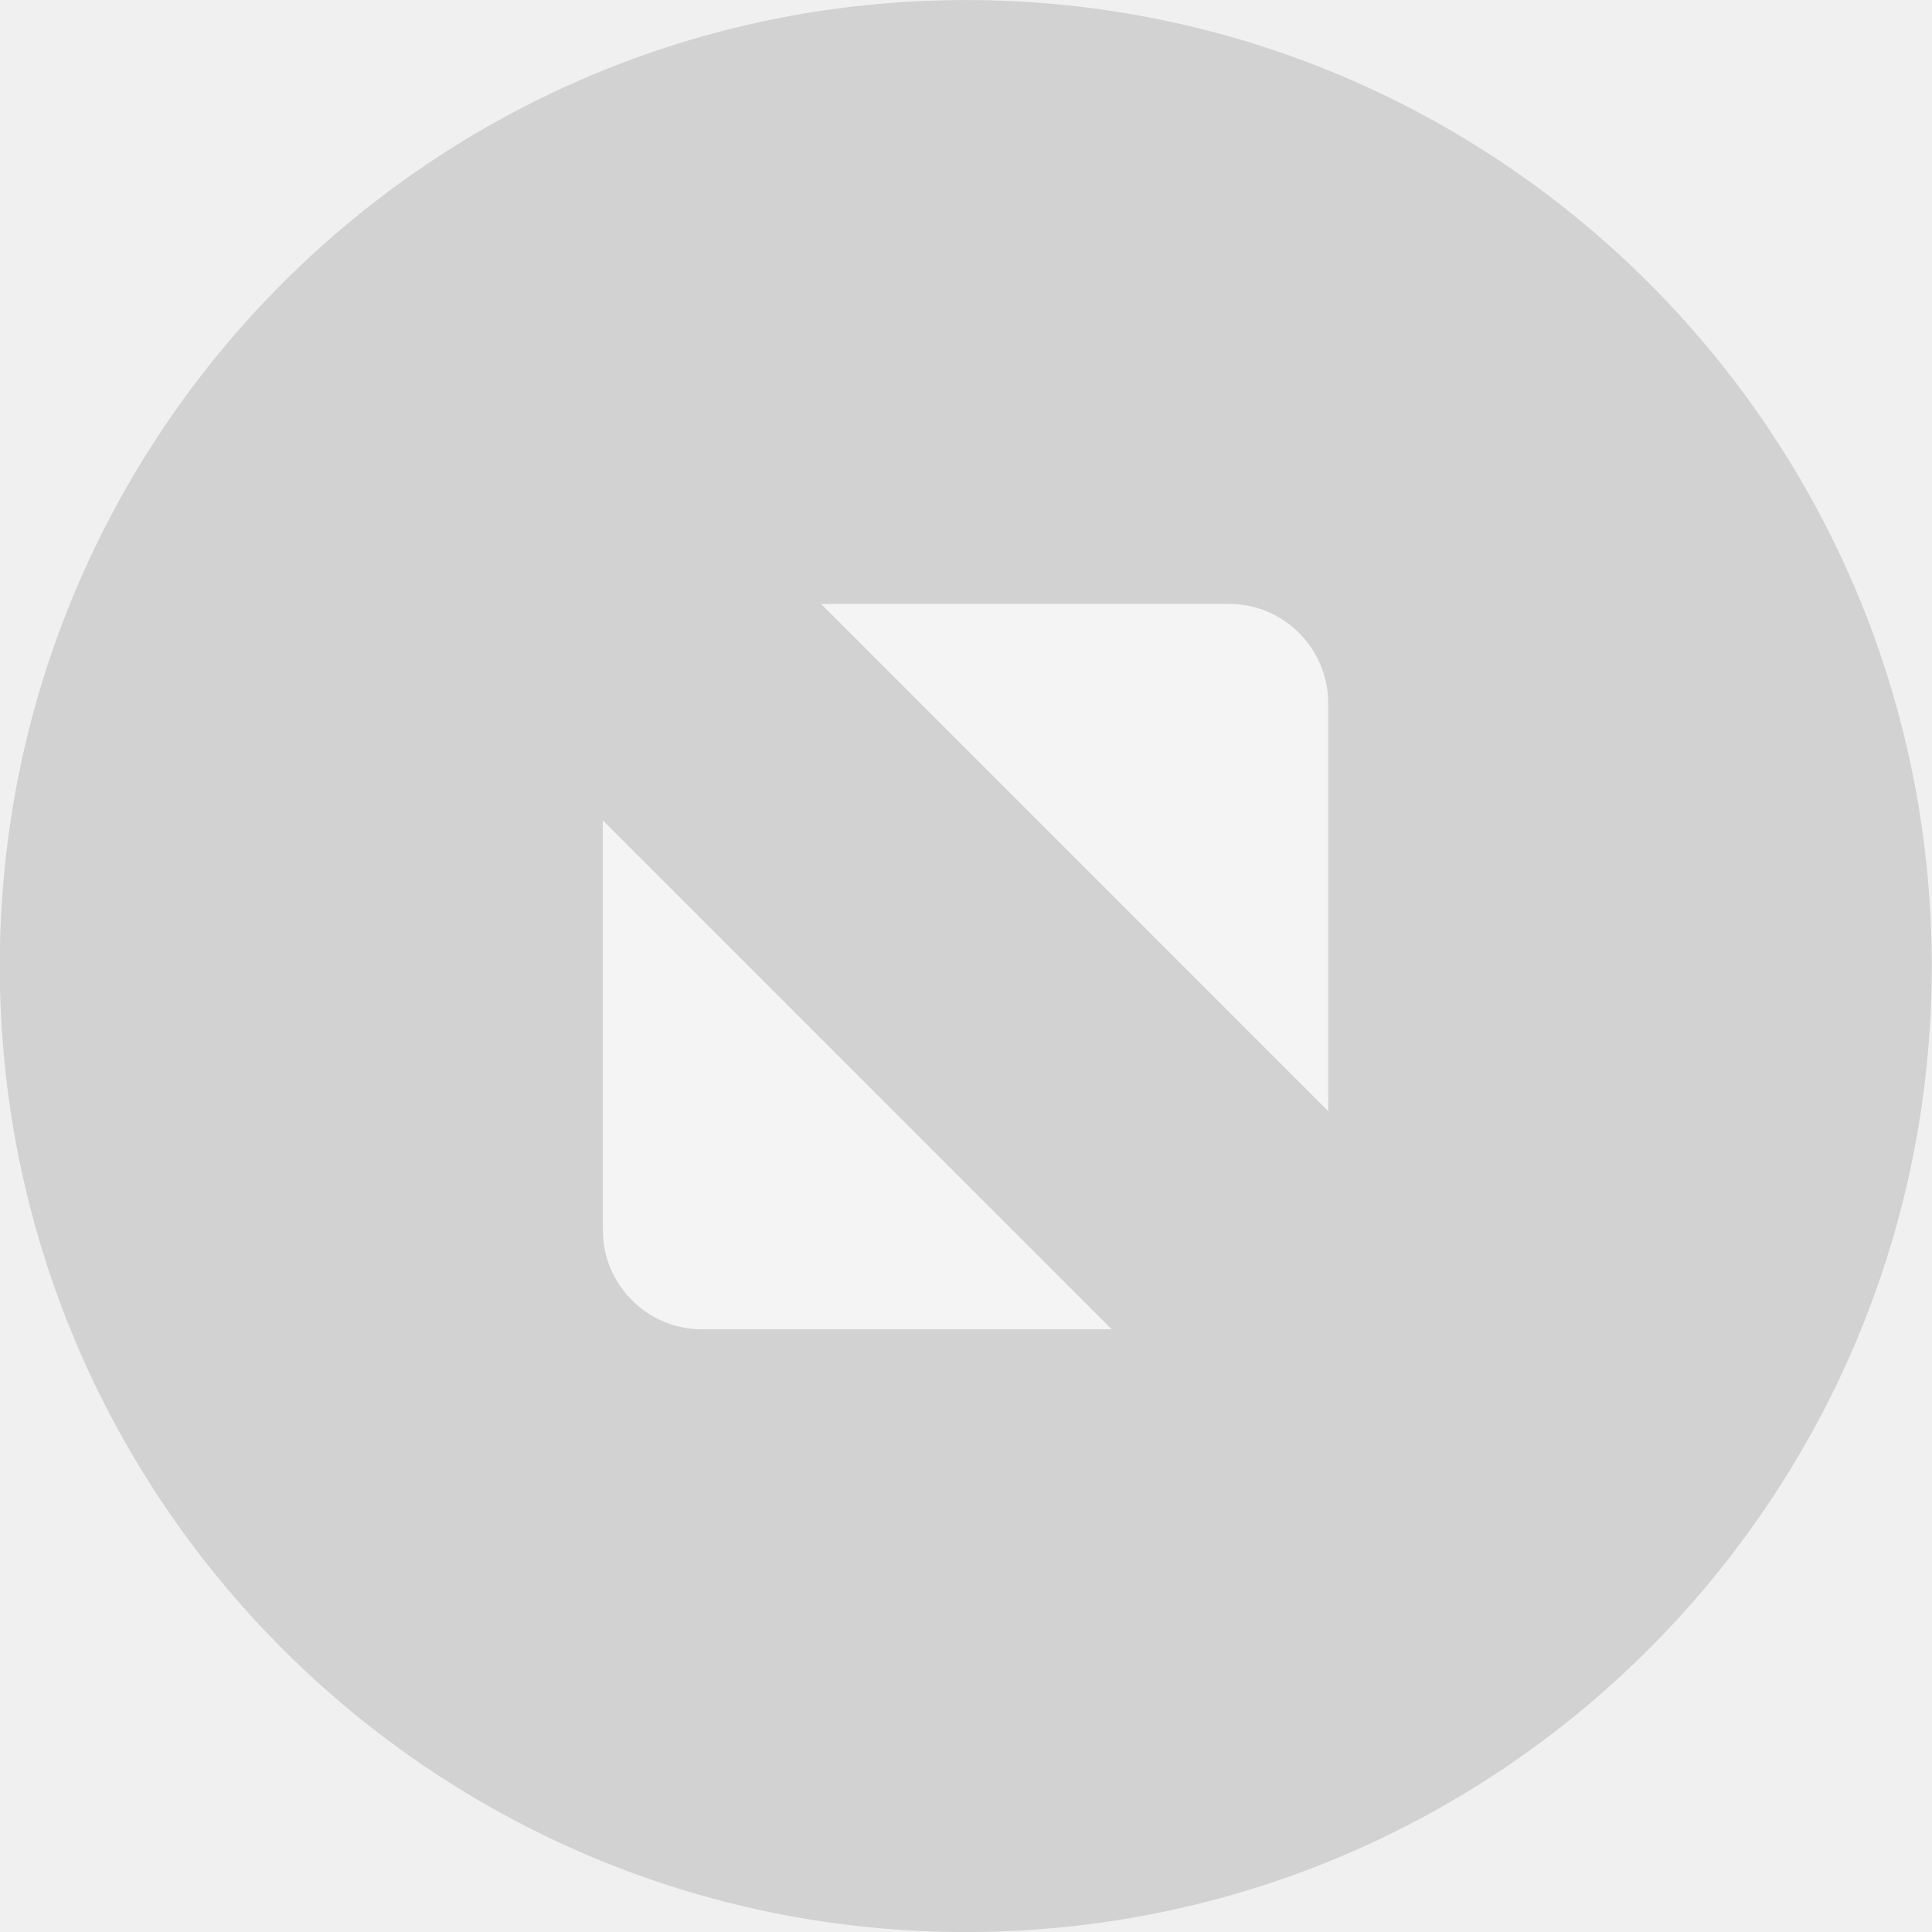
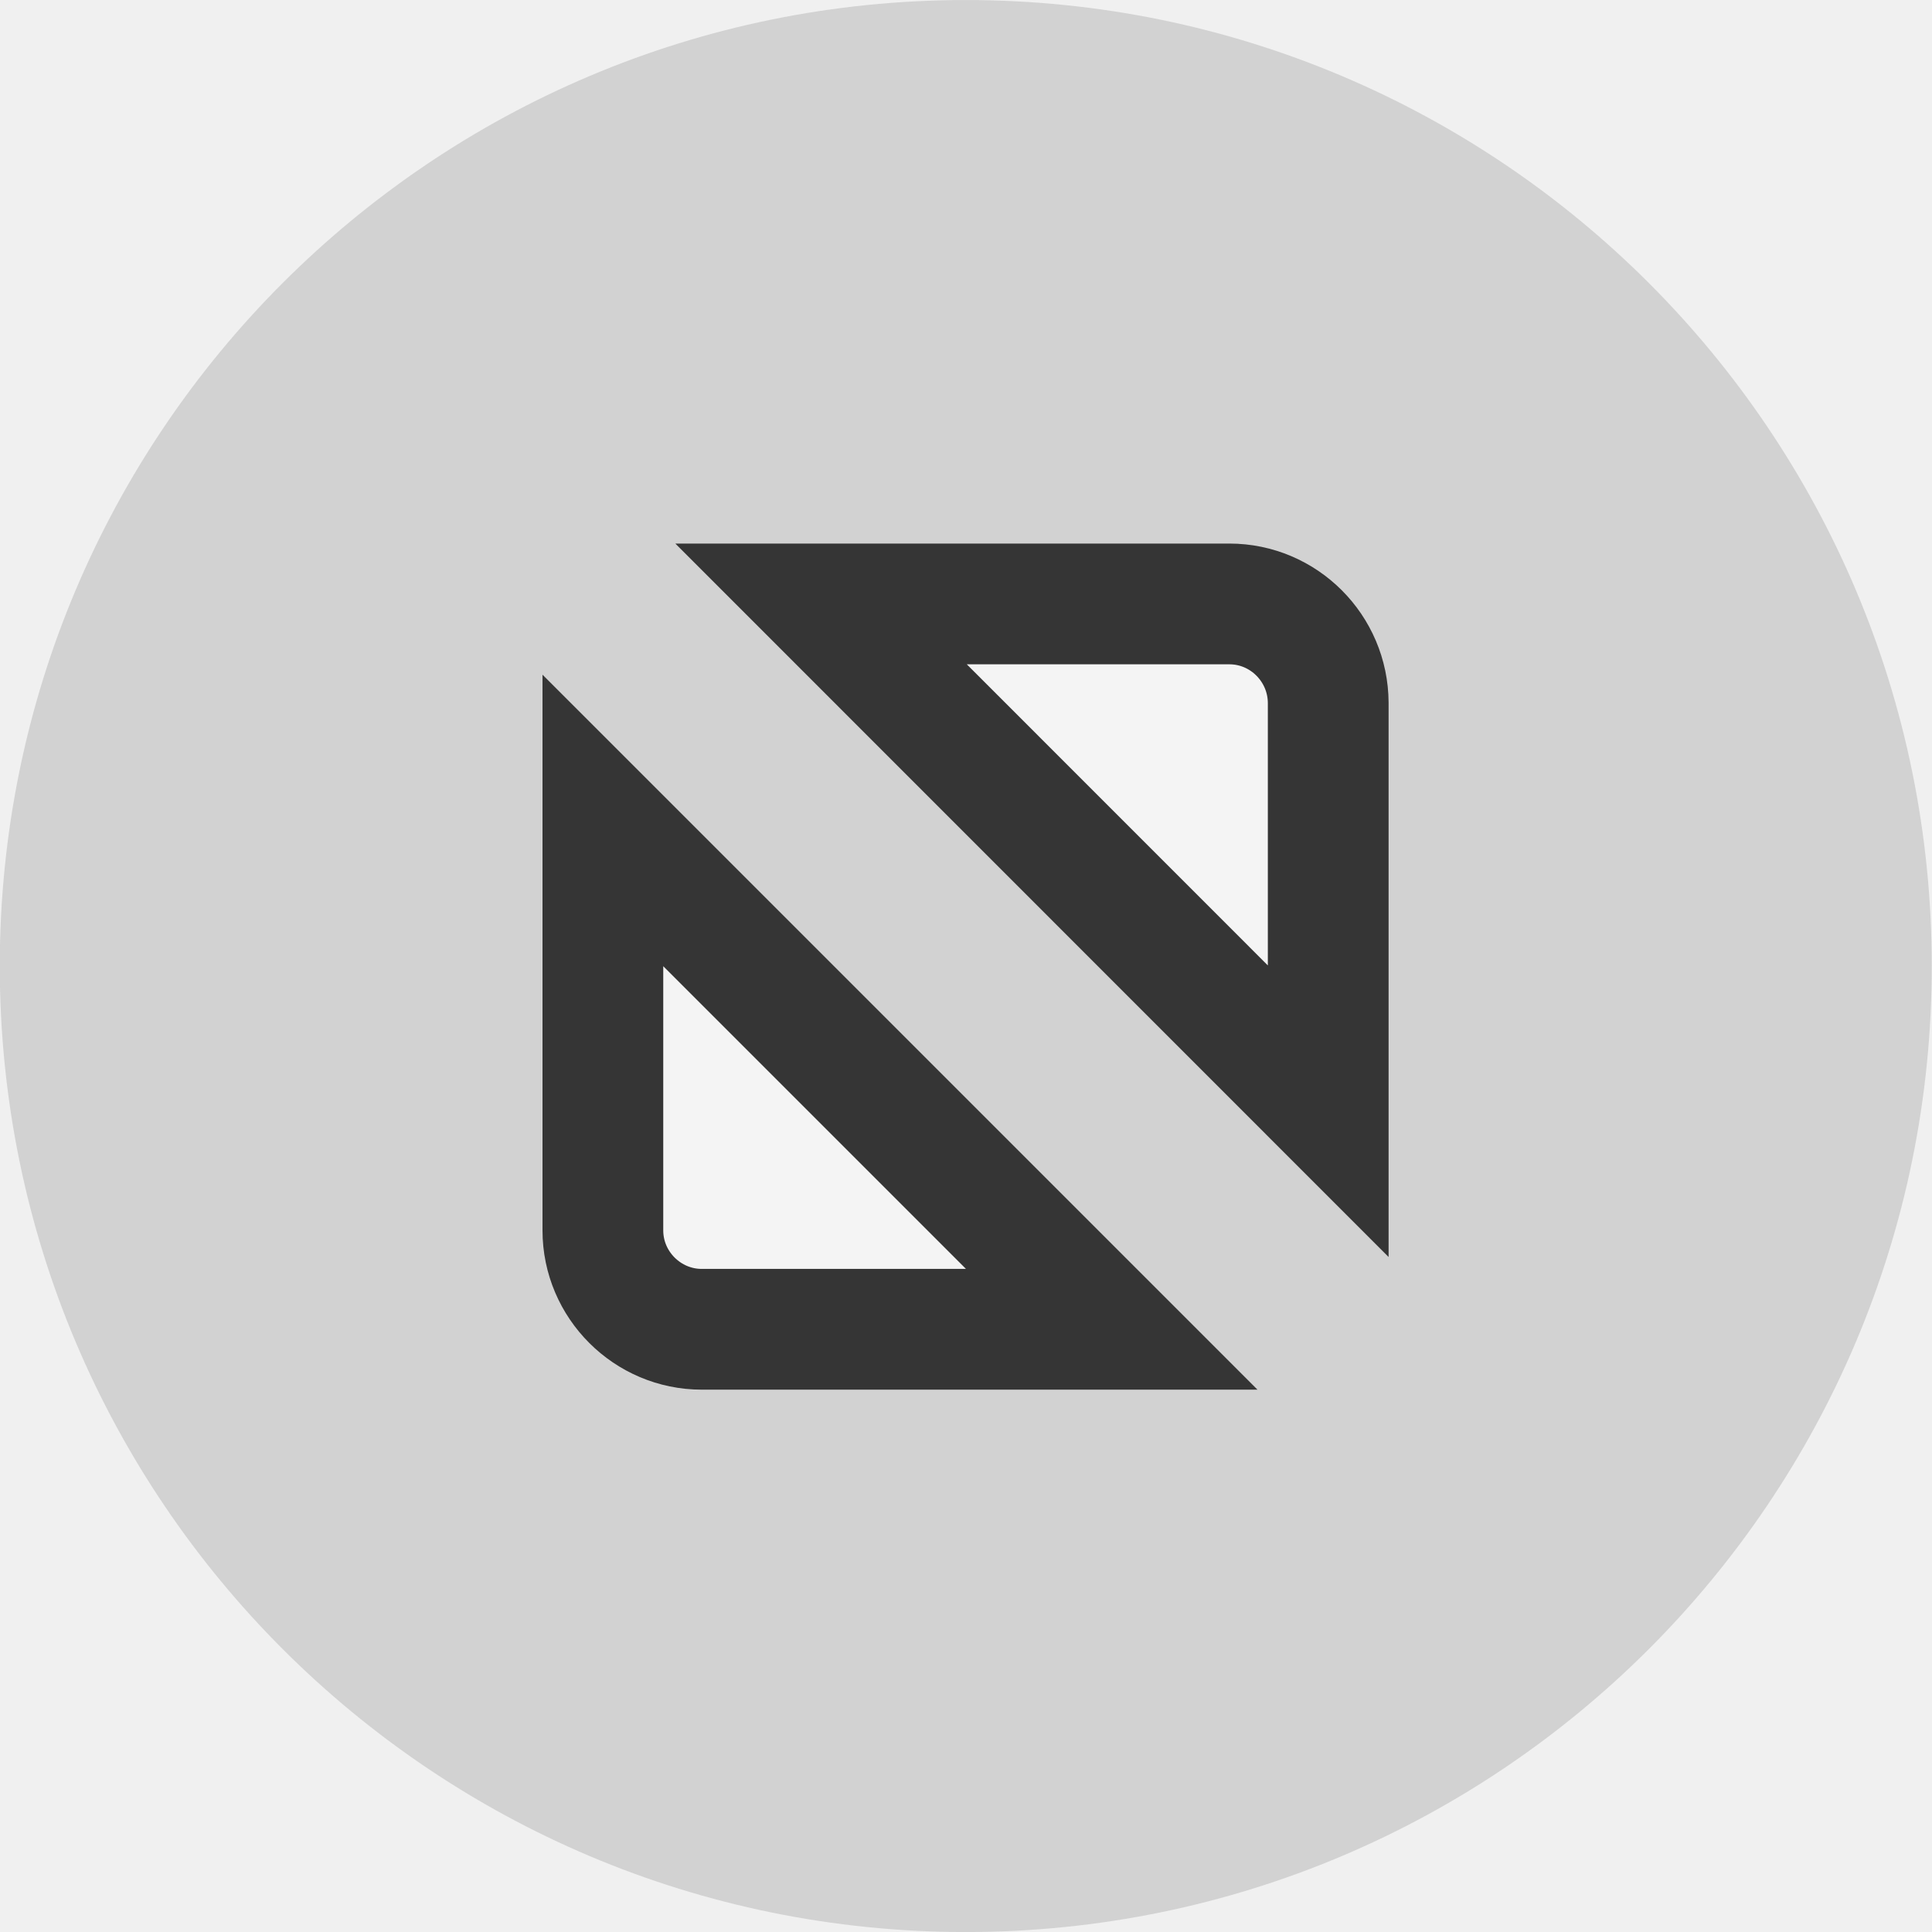
<svg xmlns="http://www.w3.org/2000/svg" viewBox="0 0 50 50" version="1.2" baseProfile="tiny">
  <defs>
</defs>
  <g fill="none" stroke="black" stroke-width="1" fill-rule="evenodd" stroke-linecap="square" stroke-linejoin="bevel">
+     <g fill="none" stroke="#000000" stroke-opacity="1" stroke-width="1" stroke-linecap="square" stroke-linejoin="bevel" transform="matrix(1,0,0,1,0,0)" font-family="Noto Sans" font-size="10" font-weight="400" font-style="normal">
+ </g>
    <g fill="#b2b2b2" fill-opacity="1" stroke="none" transform="matrix(3.12498,0,0,3.125,-4043.73,-771.874)" font-family="Noto Sans" font-size="10" font-weight="400" font-style="normal" opacity="0.484">
      <ellipse cx="1302" cy="255" rx="8" ry="8" />
    </g>
-     <g fill="#ffffff" fill-opacity="1" stroke="none" transform="matrix(3.12498,0,0,3.125,-253.124,-3021.87)" font-family="Noto Sans" font-size="10" font-weight="400" font-style="normal" opacity="0.75">
-       <path vector-effect="none" fill-rule="evenodd" d="M87.8,972 L91.181,972 C91.632,972 91.998,972.368 92,972.819 L92,976.201 L87.8,972 M90.207,978.007 L86.812,978.007 C86.362,978.007 85.993,977.639 85.993,977.188 L85.993,973.793 L90.207,978.007" />
+     <g fill="#ffffff" fill-opacity="1" stroke="#000000" stroke-opacity="1" stroke-width="1" stroke-linecap="butt" stroke-linejoin="miter" stroke-miterlimit="4" transform="matrix(3.12498,0,0,3.125,-253.124,-3021.87)" font-family="Noto Sans" font-size="10" font-weight="400" font-style="normal" opacity="0.75">
+       <path vector-effect="none" fill-rule="evenodd" d="M87.8,972 L91.181,972 C91.632,972 91.998,972.368 92,972.819 L92,976.201 L87.8,972 Z M90.207,978.007 L86.812,978.007 C86.362,978.007 85.993,977.639 85.993,977.188 L85.993,973.793 L90.207,978.007 Z " />
    </g>
    <g fill="none" stroke="#000000" stroke-opacity="1" stroke-width="1" stroke-linecap="square" stroke-linejoin="bevel" transform="matrix(1,0,0,1,0,0)" font-family="Noto Sans" font-size="10" font-weight="400" font-style="normal">
</g>
  </g>
</svg>
